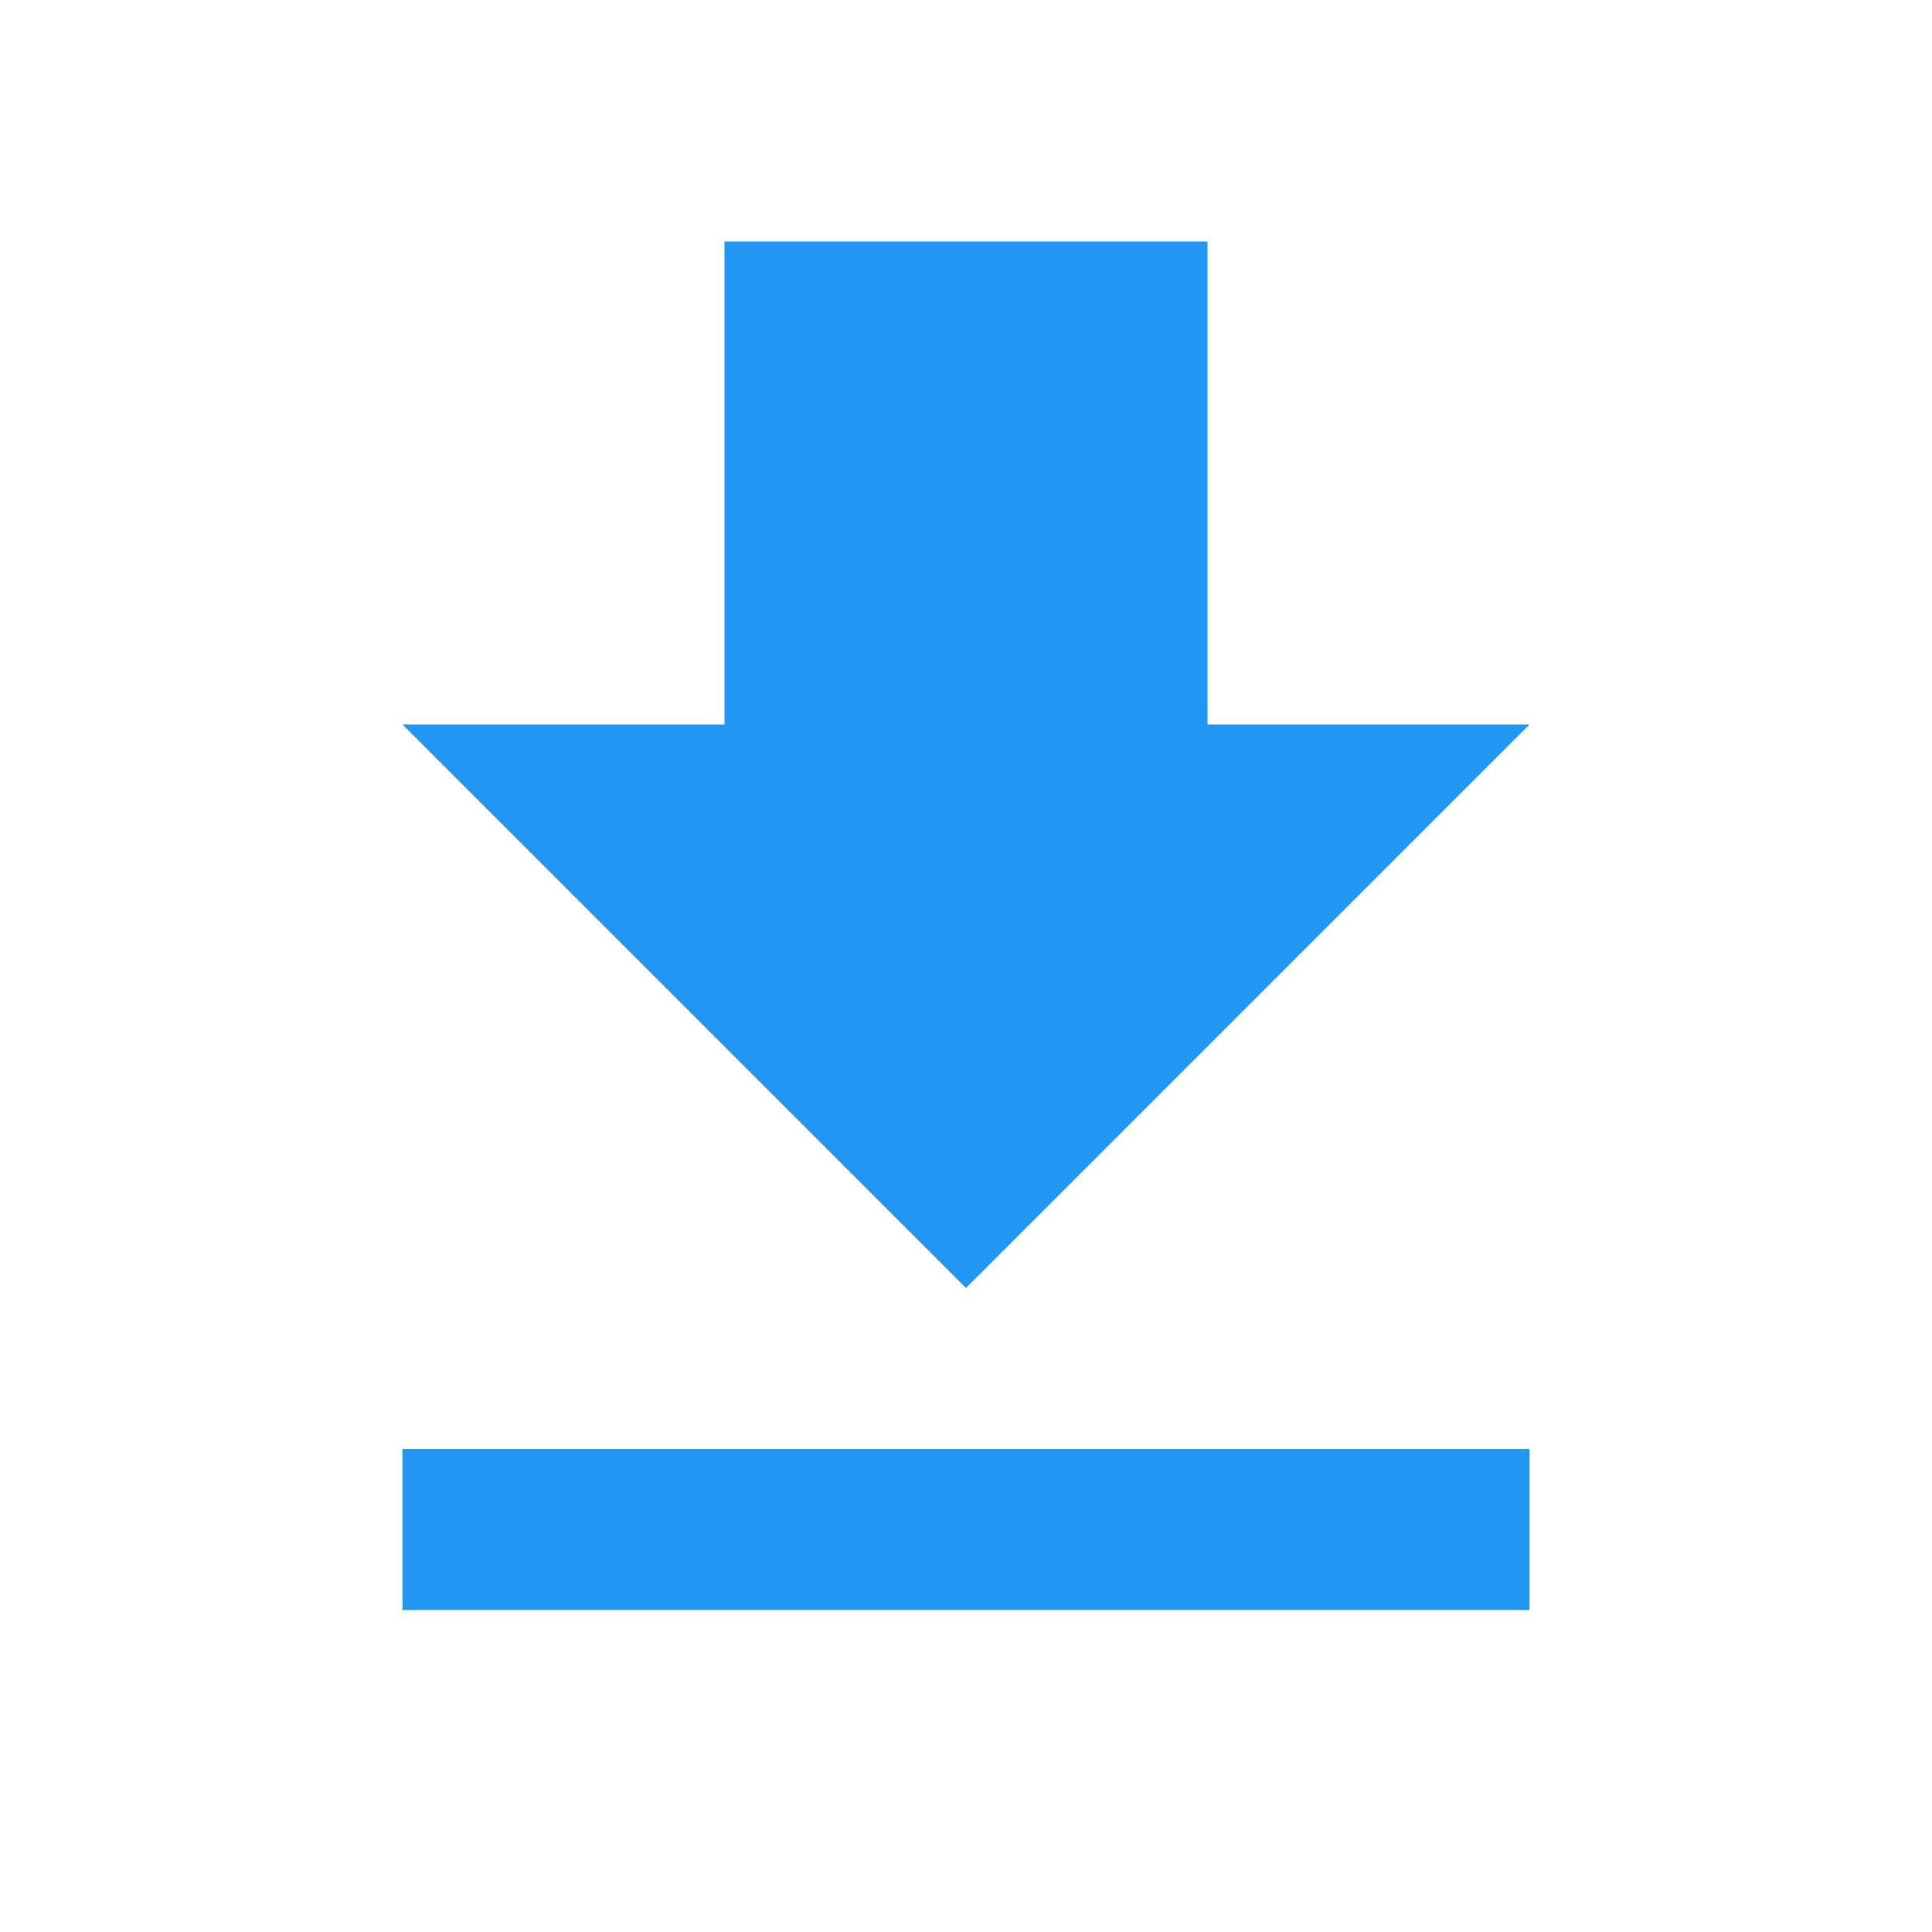
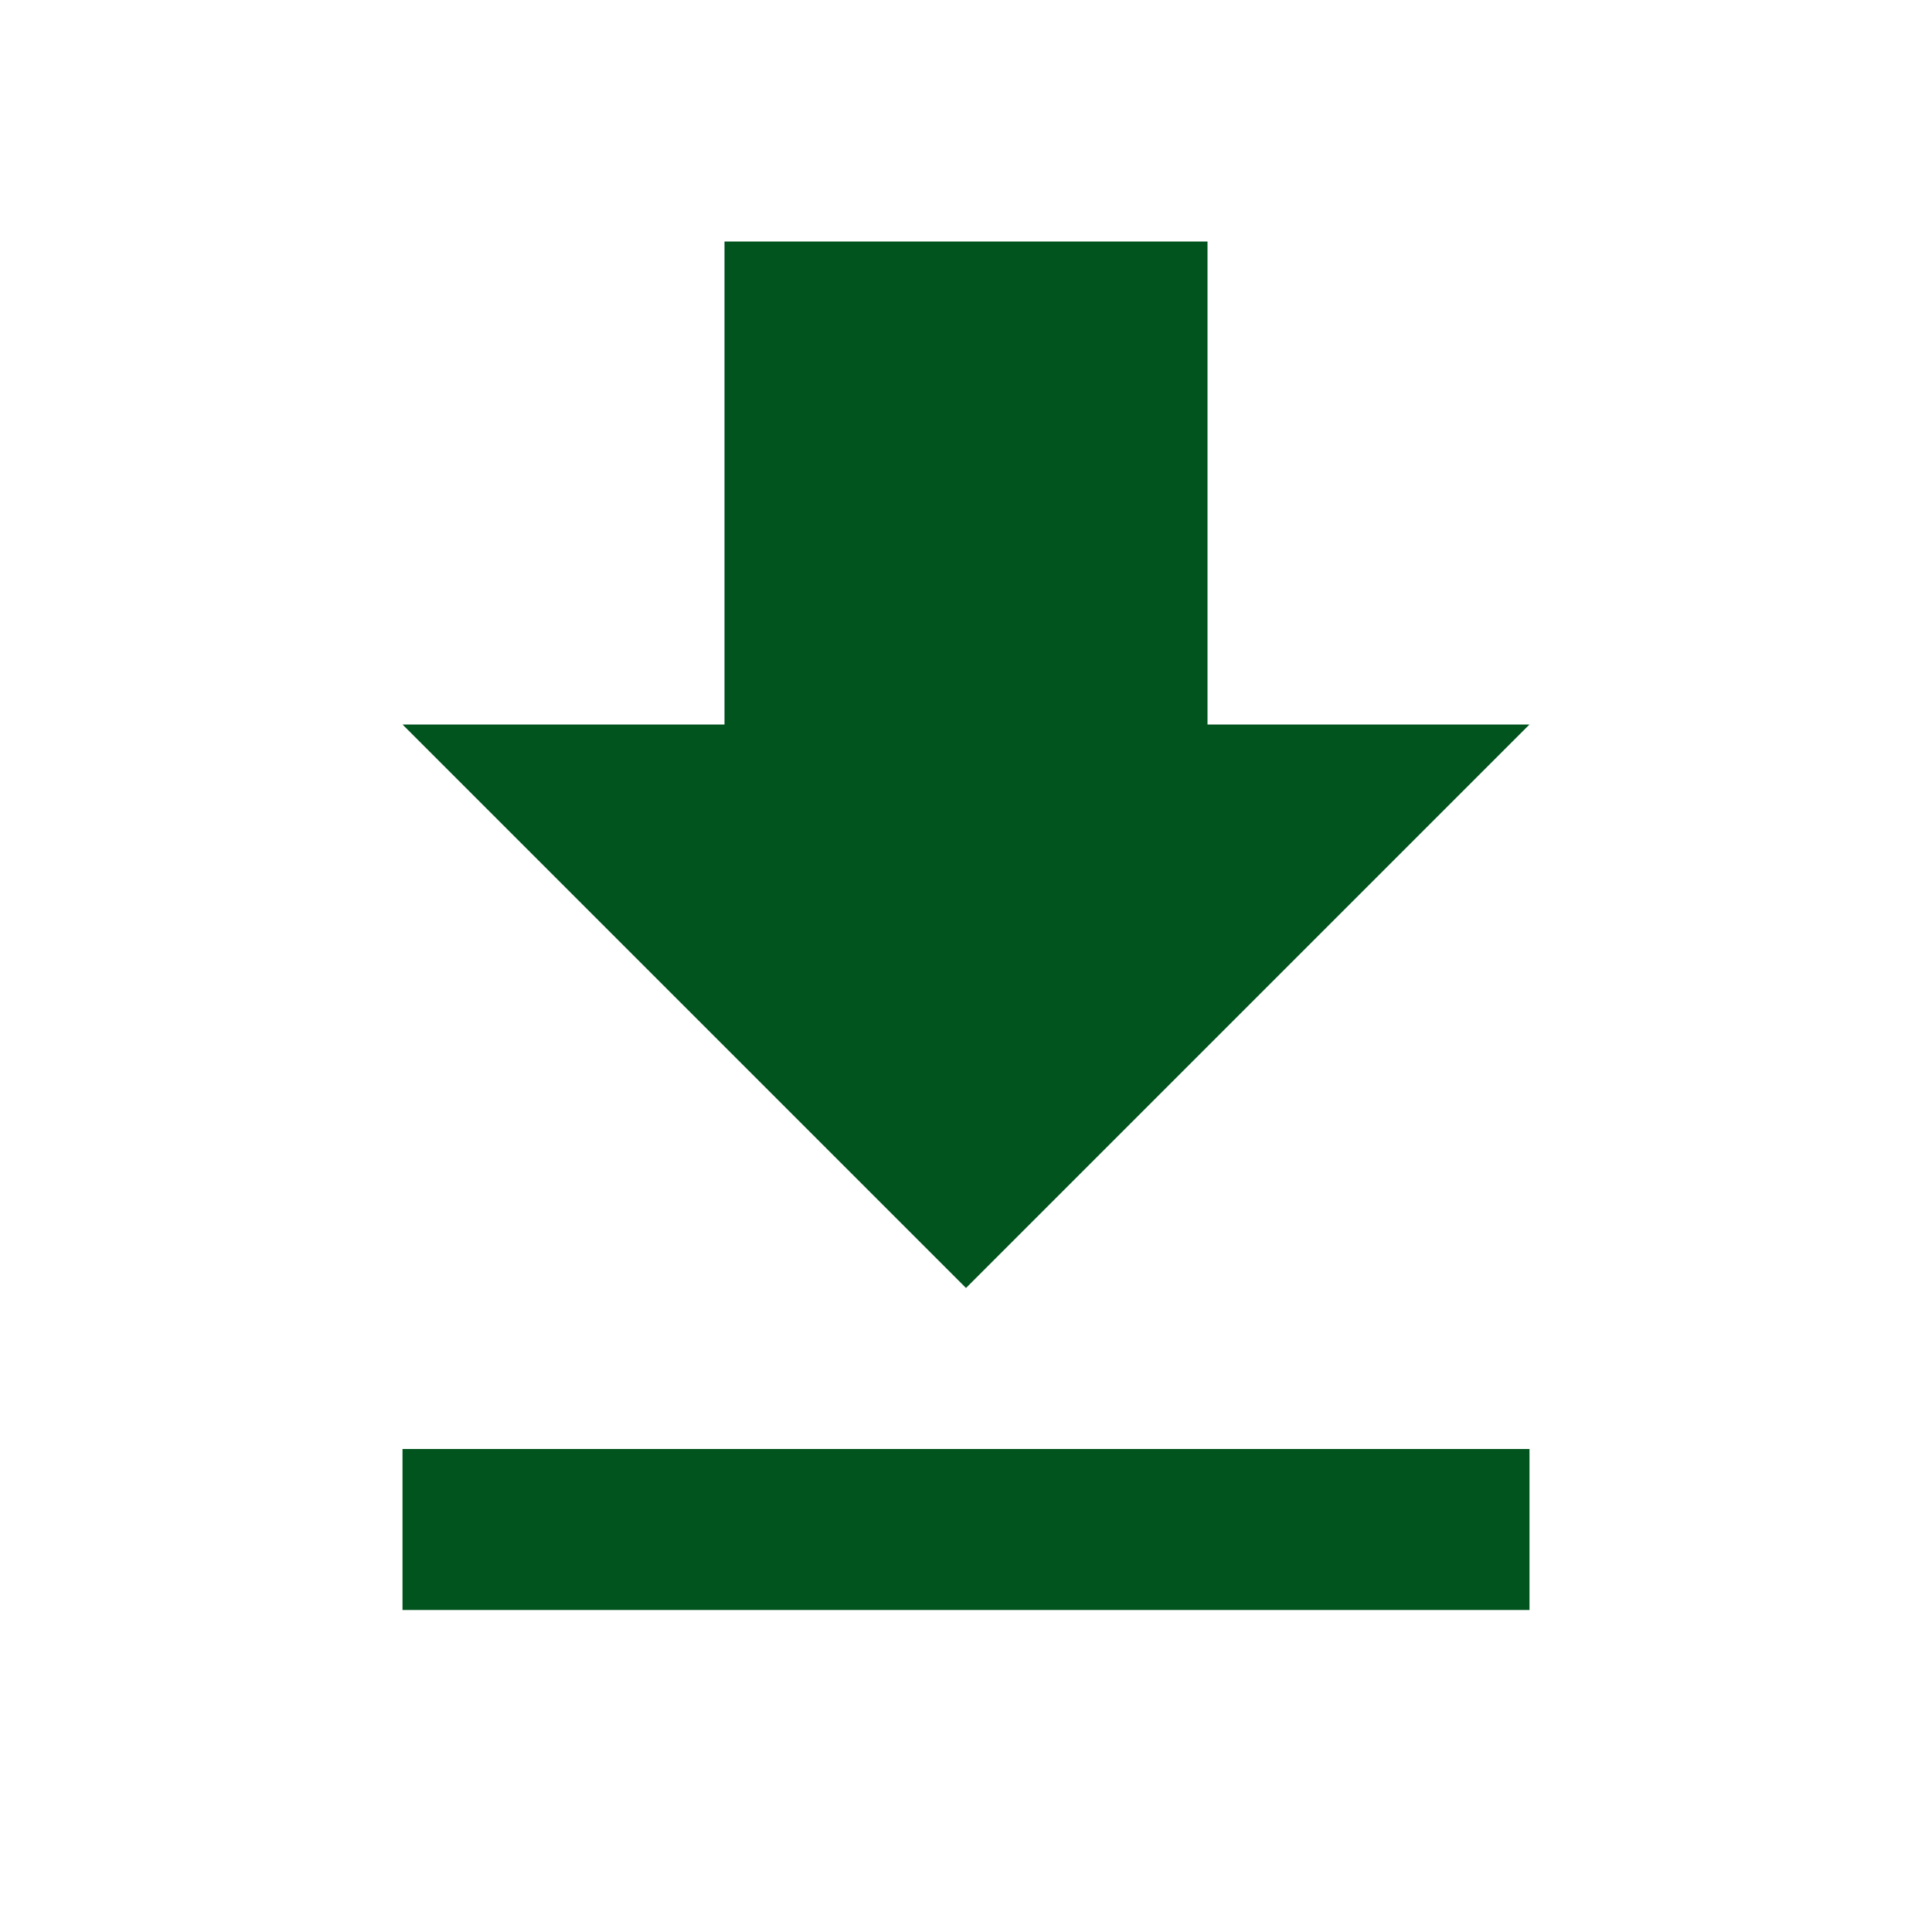
- <svg xmlns="http://www.w3.org/2000/svg" fill="#2196F3" height="48" viewBox="0 0 24 24" width="48">
+ <svg xmlns="http://www.w3.org/2000/svg" fill="#01541E" height="48" viewBox="0 0 24 24" width="48">
  <path d="M19 9h-4V3H9v6H5l7 7 7-7zM5 18v2h14v-2H5z" />
  <path d="M0 0h24v24H0z" fill="none" />
</svg>
